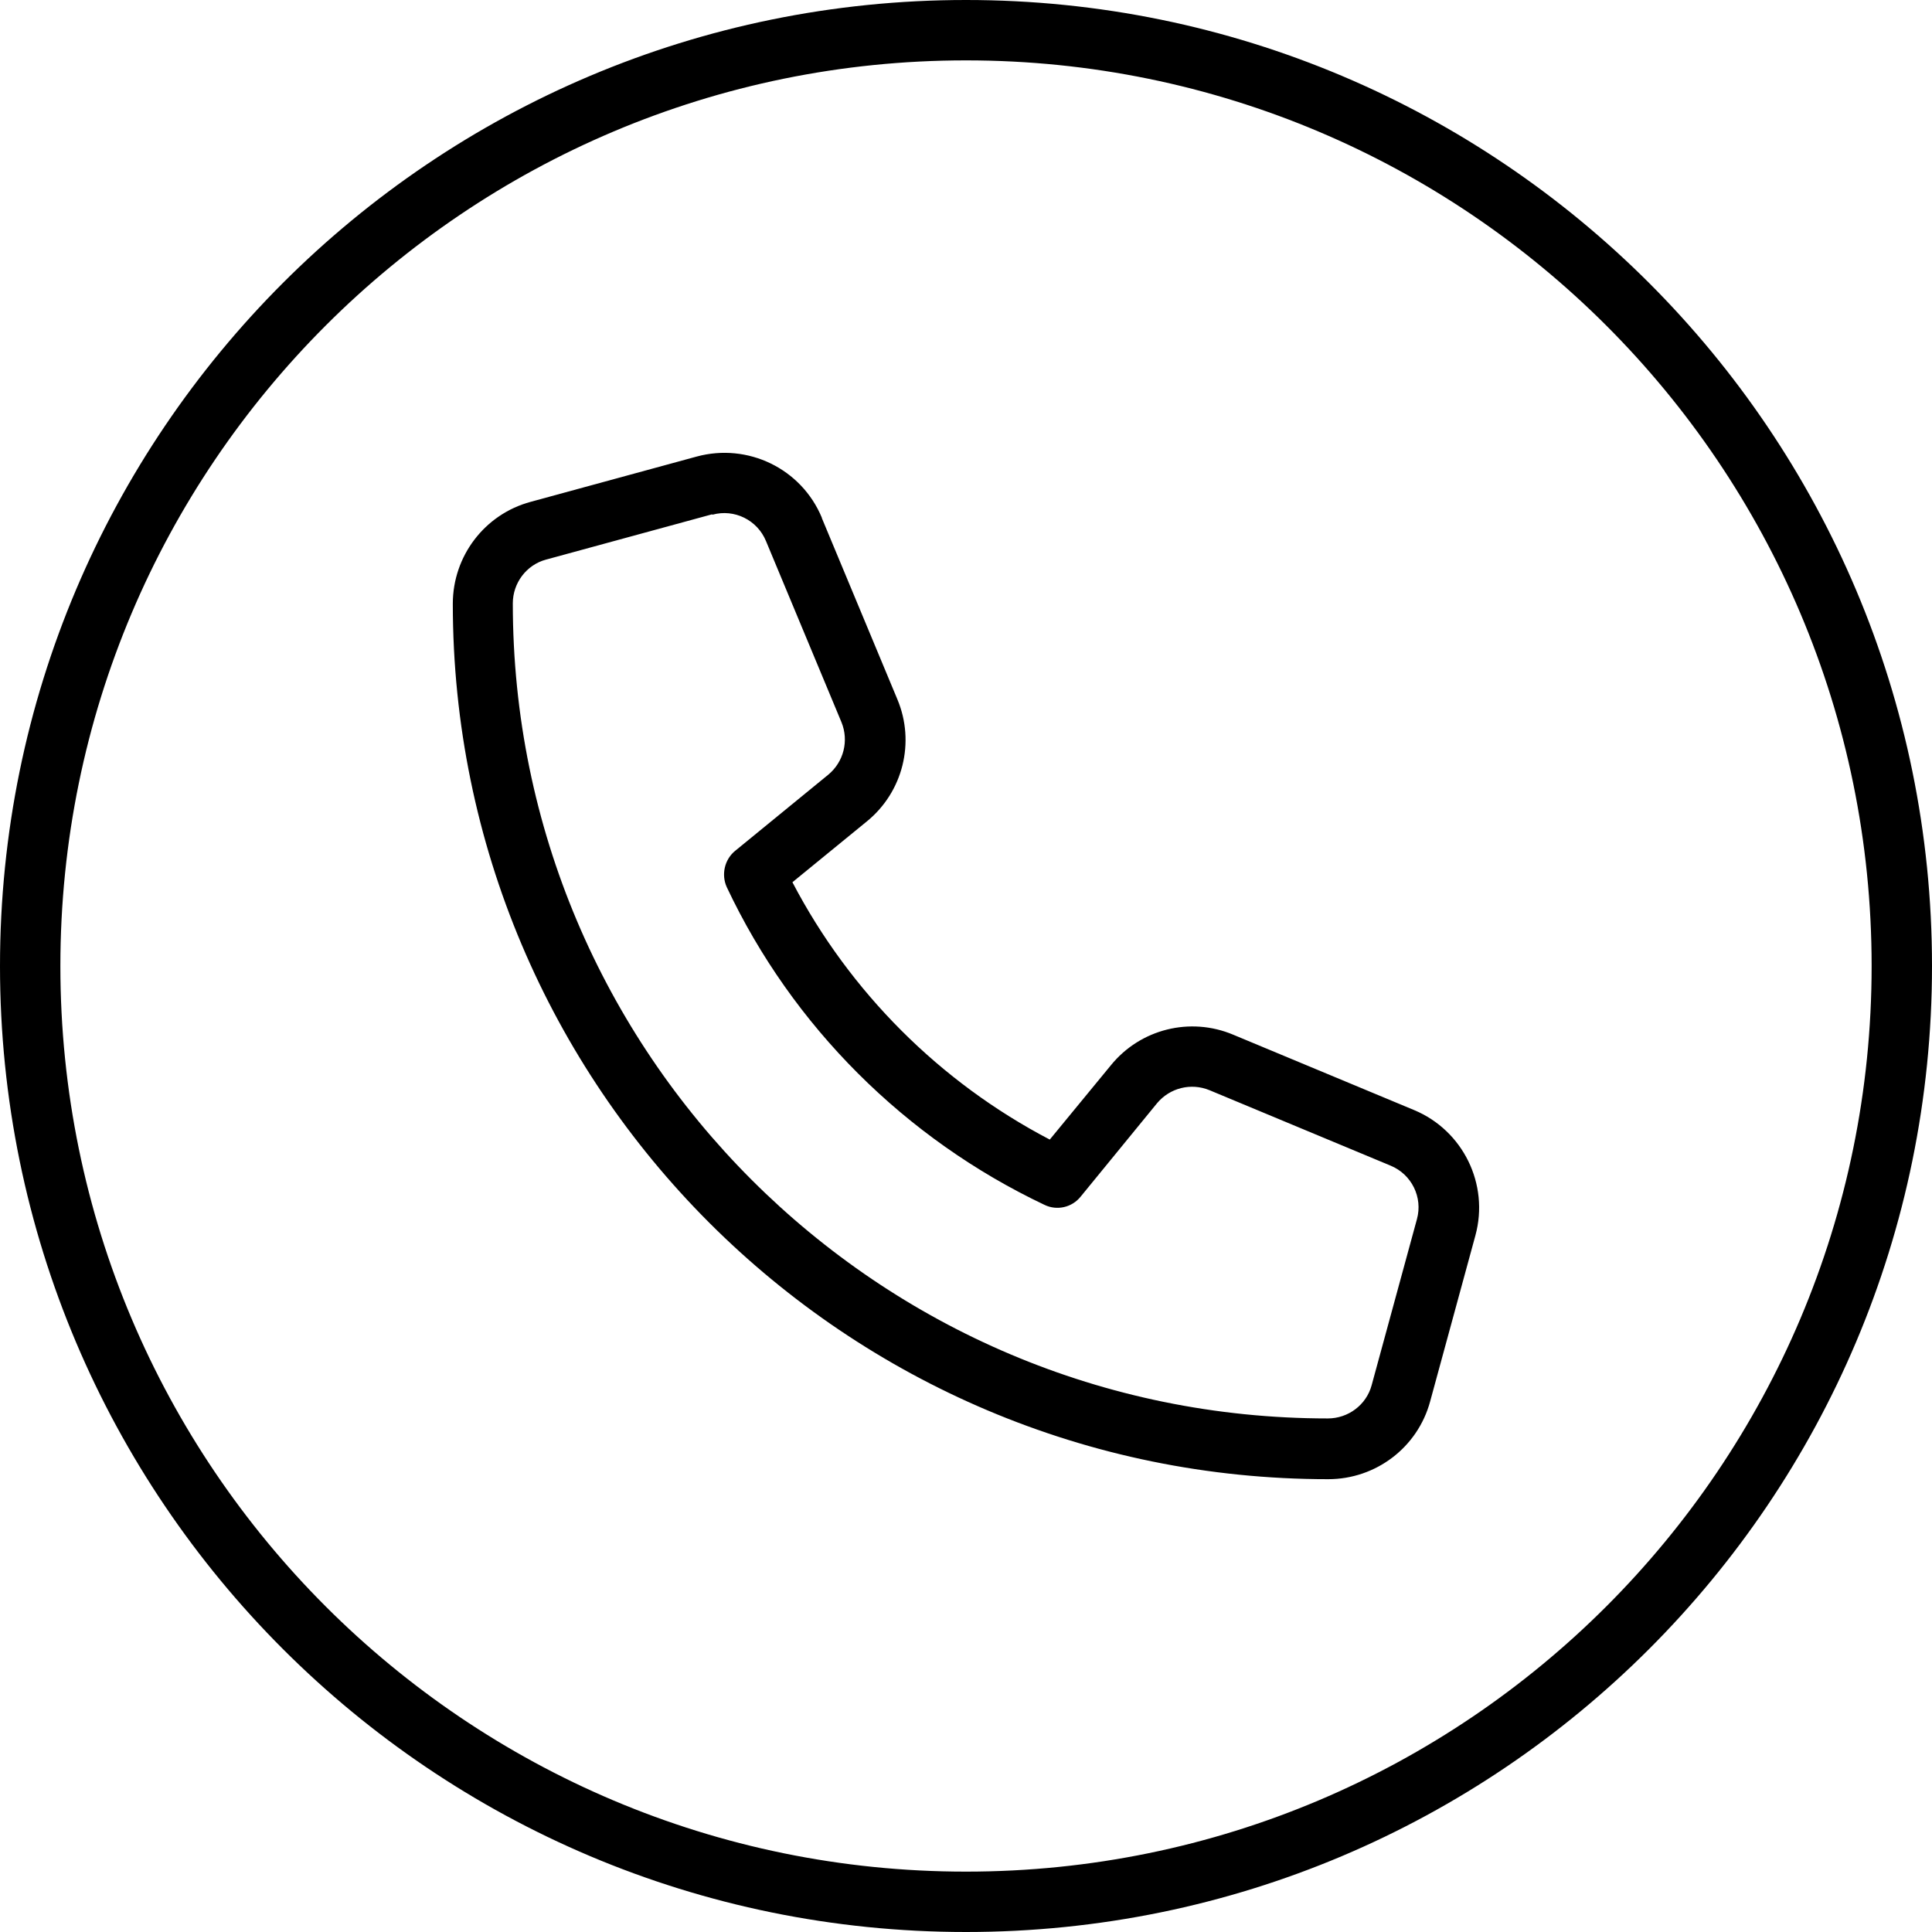
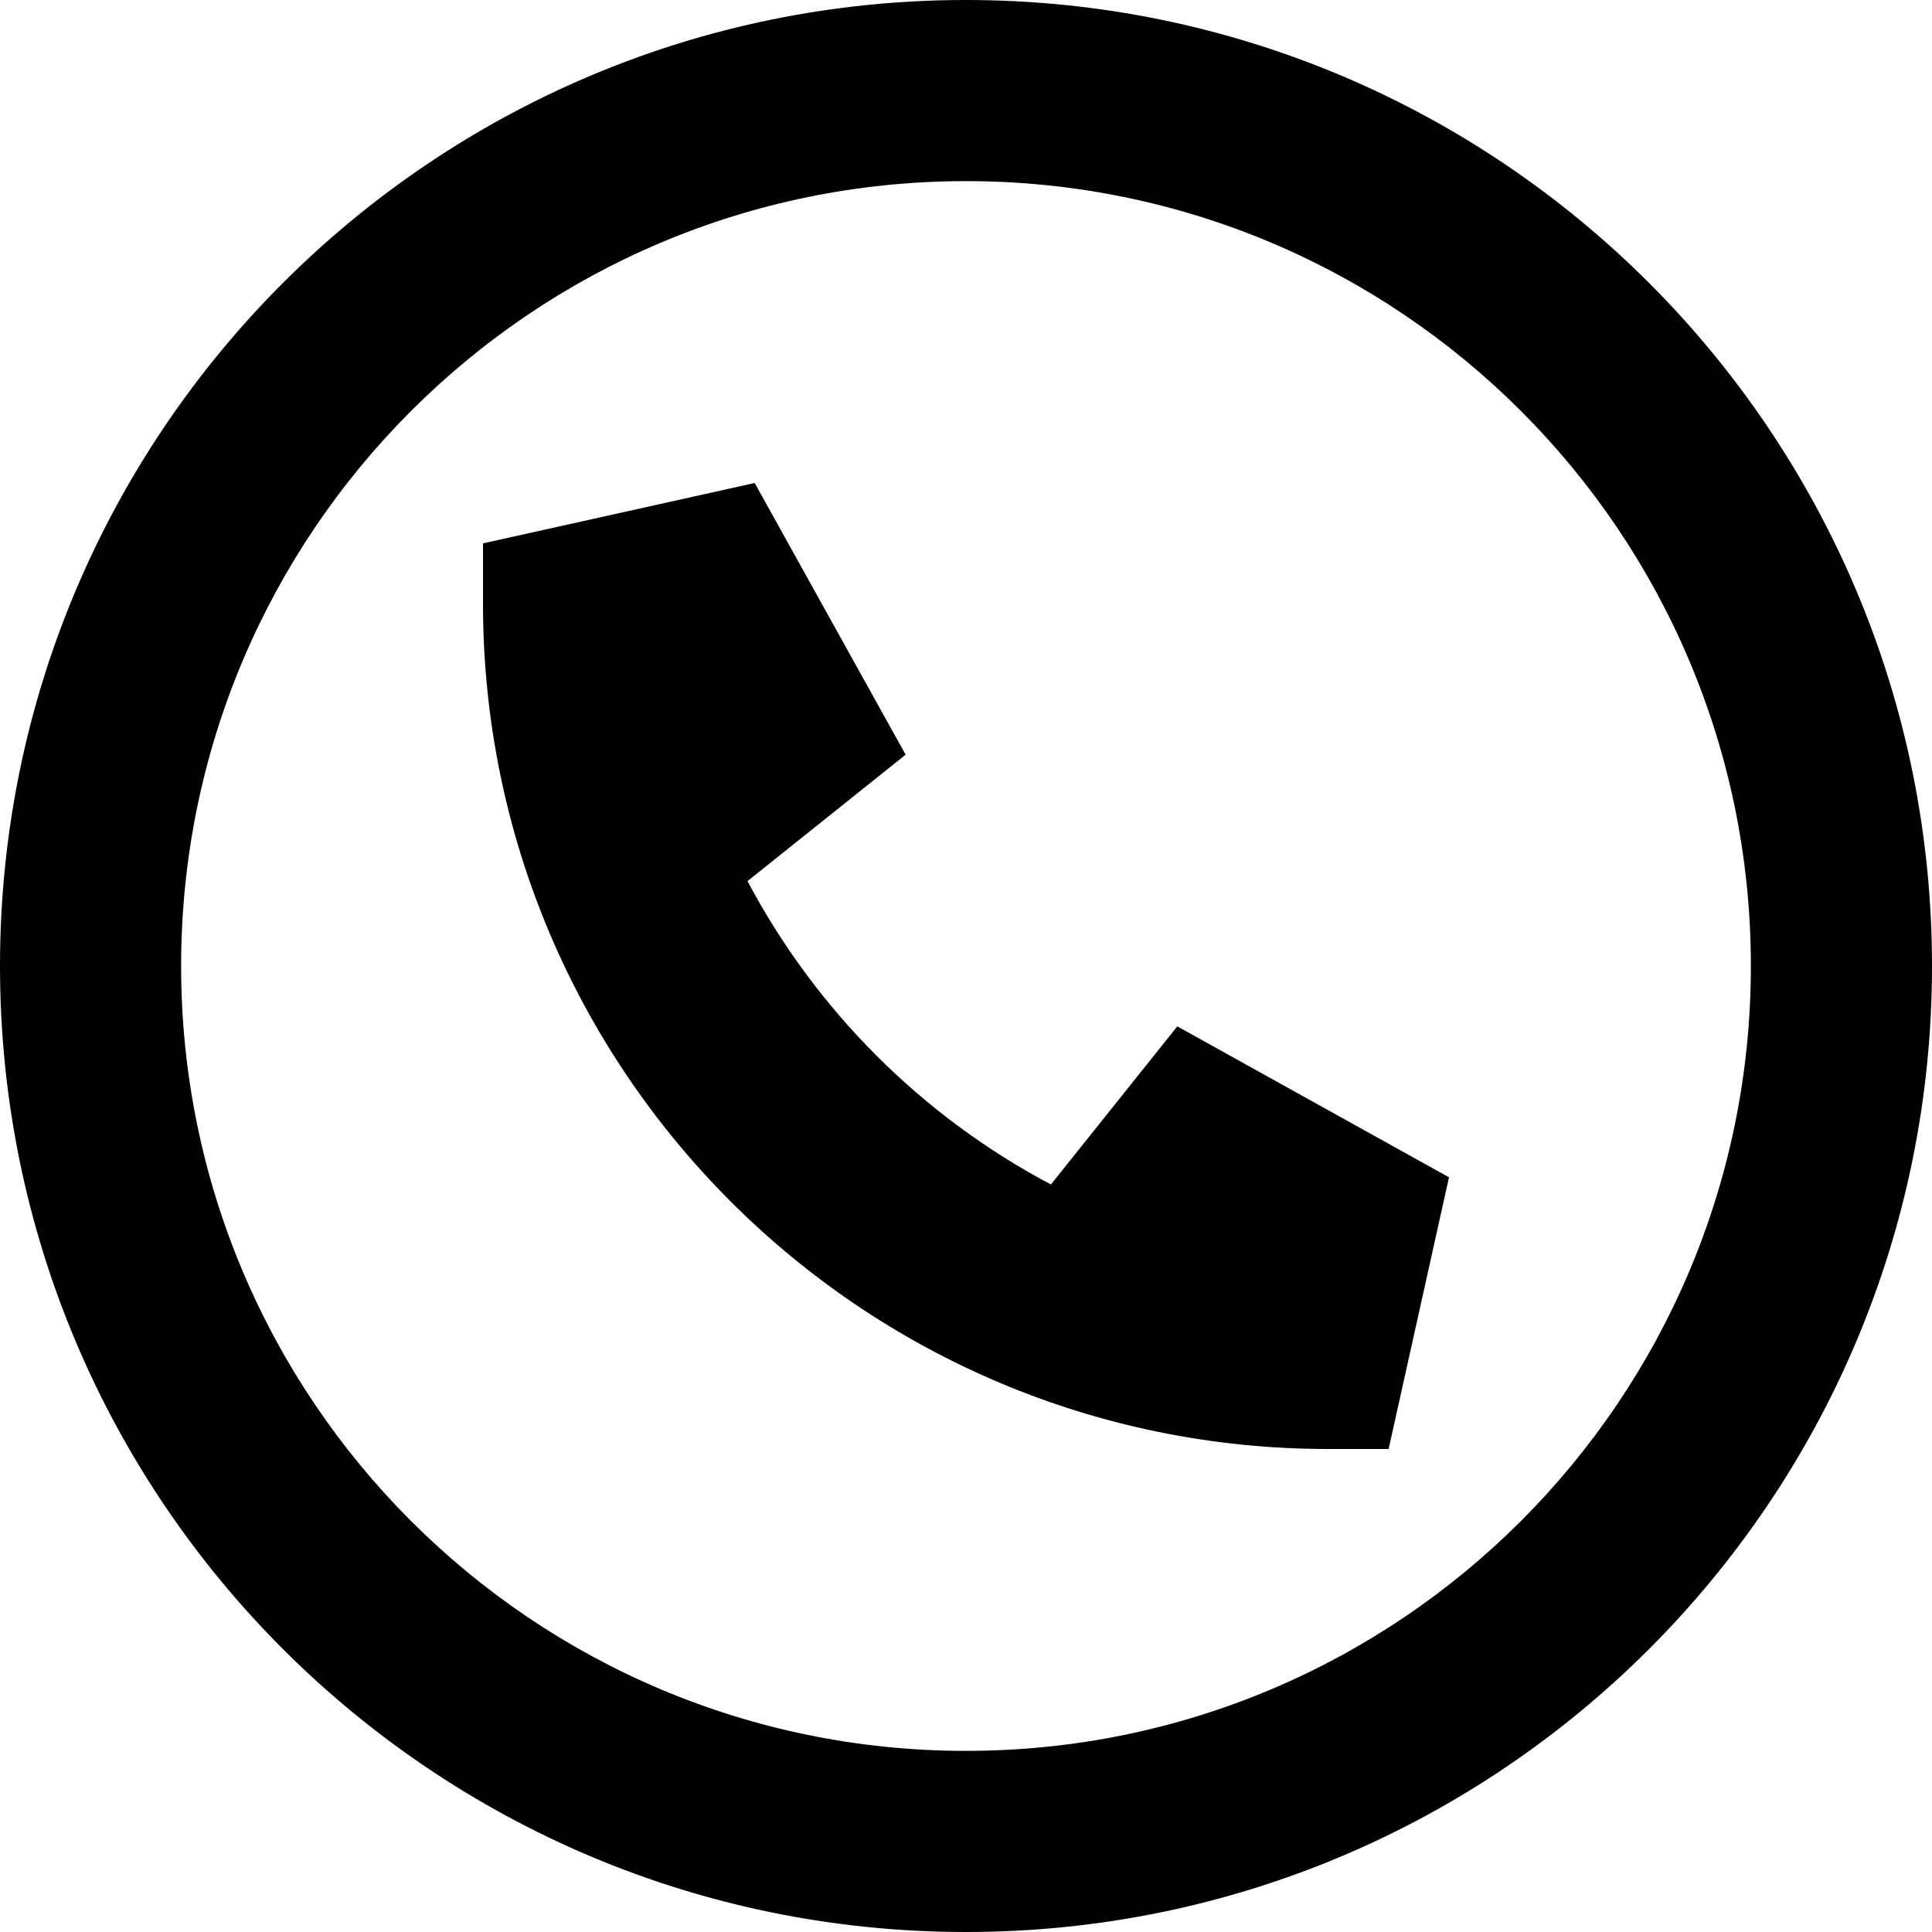
<svg xmlns="http://www.w3.org/2000/svg" viewBox="0 0 512 512">
-   <path d="M256 16a240 240 0 1 1 0 480 240 240 0 1 1 0-480zm0 496A256 256 0 1 0 256 0a256 256 0 1 0 0 512zM188.8 136.4c5.8-1.6 11.9 1.4 14.2 7l20 48c2 4.9 .6 10.5-3.5 13.9l-24.7 20.2c-2.8 2.3-3.7 6.3-2.2 9.6c17.4 36.9 47.3 66.7 84.2 84.2c3.3 1.6 7.3 .7 9.6-2.2l20.2-24.7c3.4-4.1 9-5.5 13.9-3.5l48 20c5.6 2.3 8.6 8.4 7 14.2l-12 44c-1.4 5.2-6.2 8.8-11.6 8.8c-119.3 0-216-96.7-216-216c0-5.4 3.6-10.2 8.8-11.6l44-12zm29 .8c-5.4-13-19.6-19.9-33.2-16.2l-44 12c-12.2 3.3-20.6 14.4-20.6 27c0 128.1 103.9 232 232 232c12.6 0 23.7-8.4 27-20.6l12-44c3.7-13.6-3.3-27.8-16.2-33.2l-48-20c-11.4-4.8-24.6-1.5-32.4 8.1L278.2 302c-29.1-15.2-53-39.1-68.2-68.2l19.7-16.1c9.6-7.8 12.9-21 8.1-32.4l-20-48z" />
+   <path d="M256 48a208 208 0 1 1 0 416 208 208 0 1 1 0-416zm0 464A256 256 0 1 0 256 0a256 256 0 1 0 0 512zM200 128l-72 16 0 16c0 123.7 100.3 224 224 224l16 0 16-72-72-40-33.5 41.9c-34.2-18.1-62.3-46.2-80.4-80.4L240 200l-40-72z" />
</svg>
